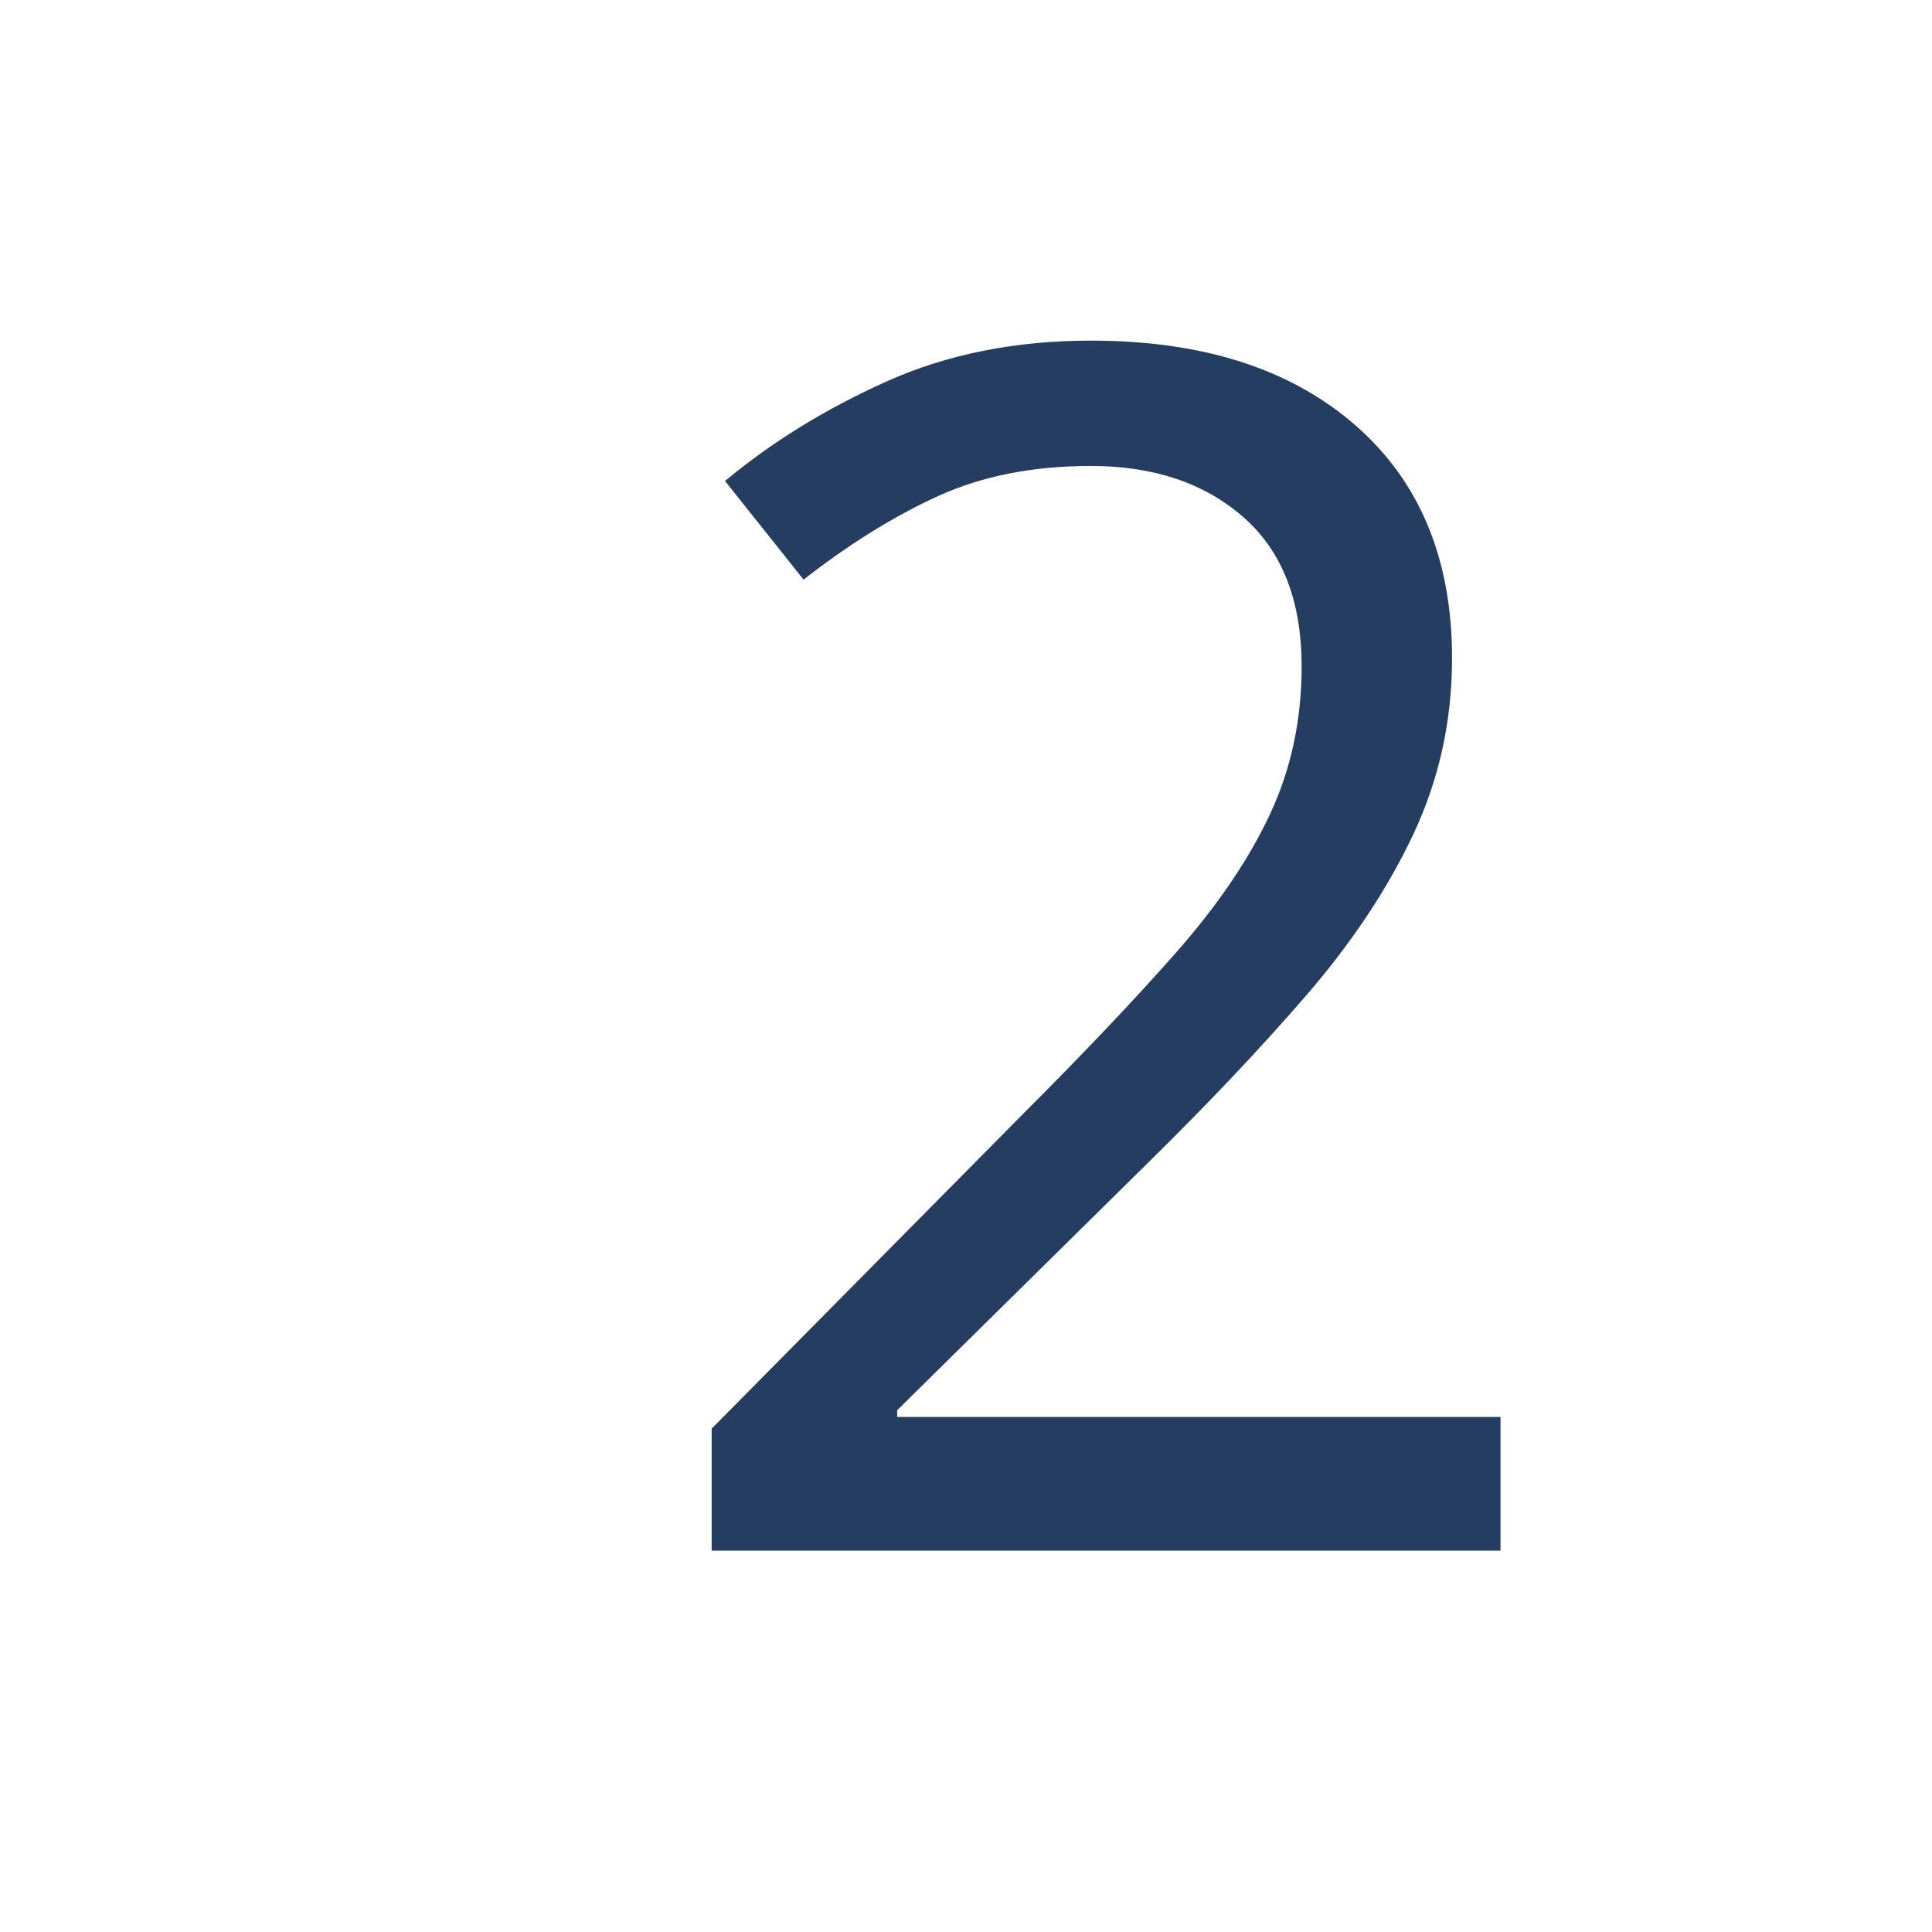
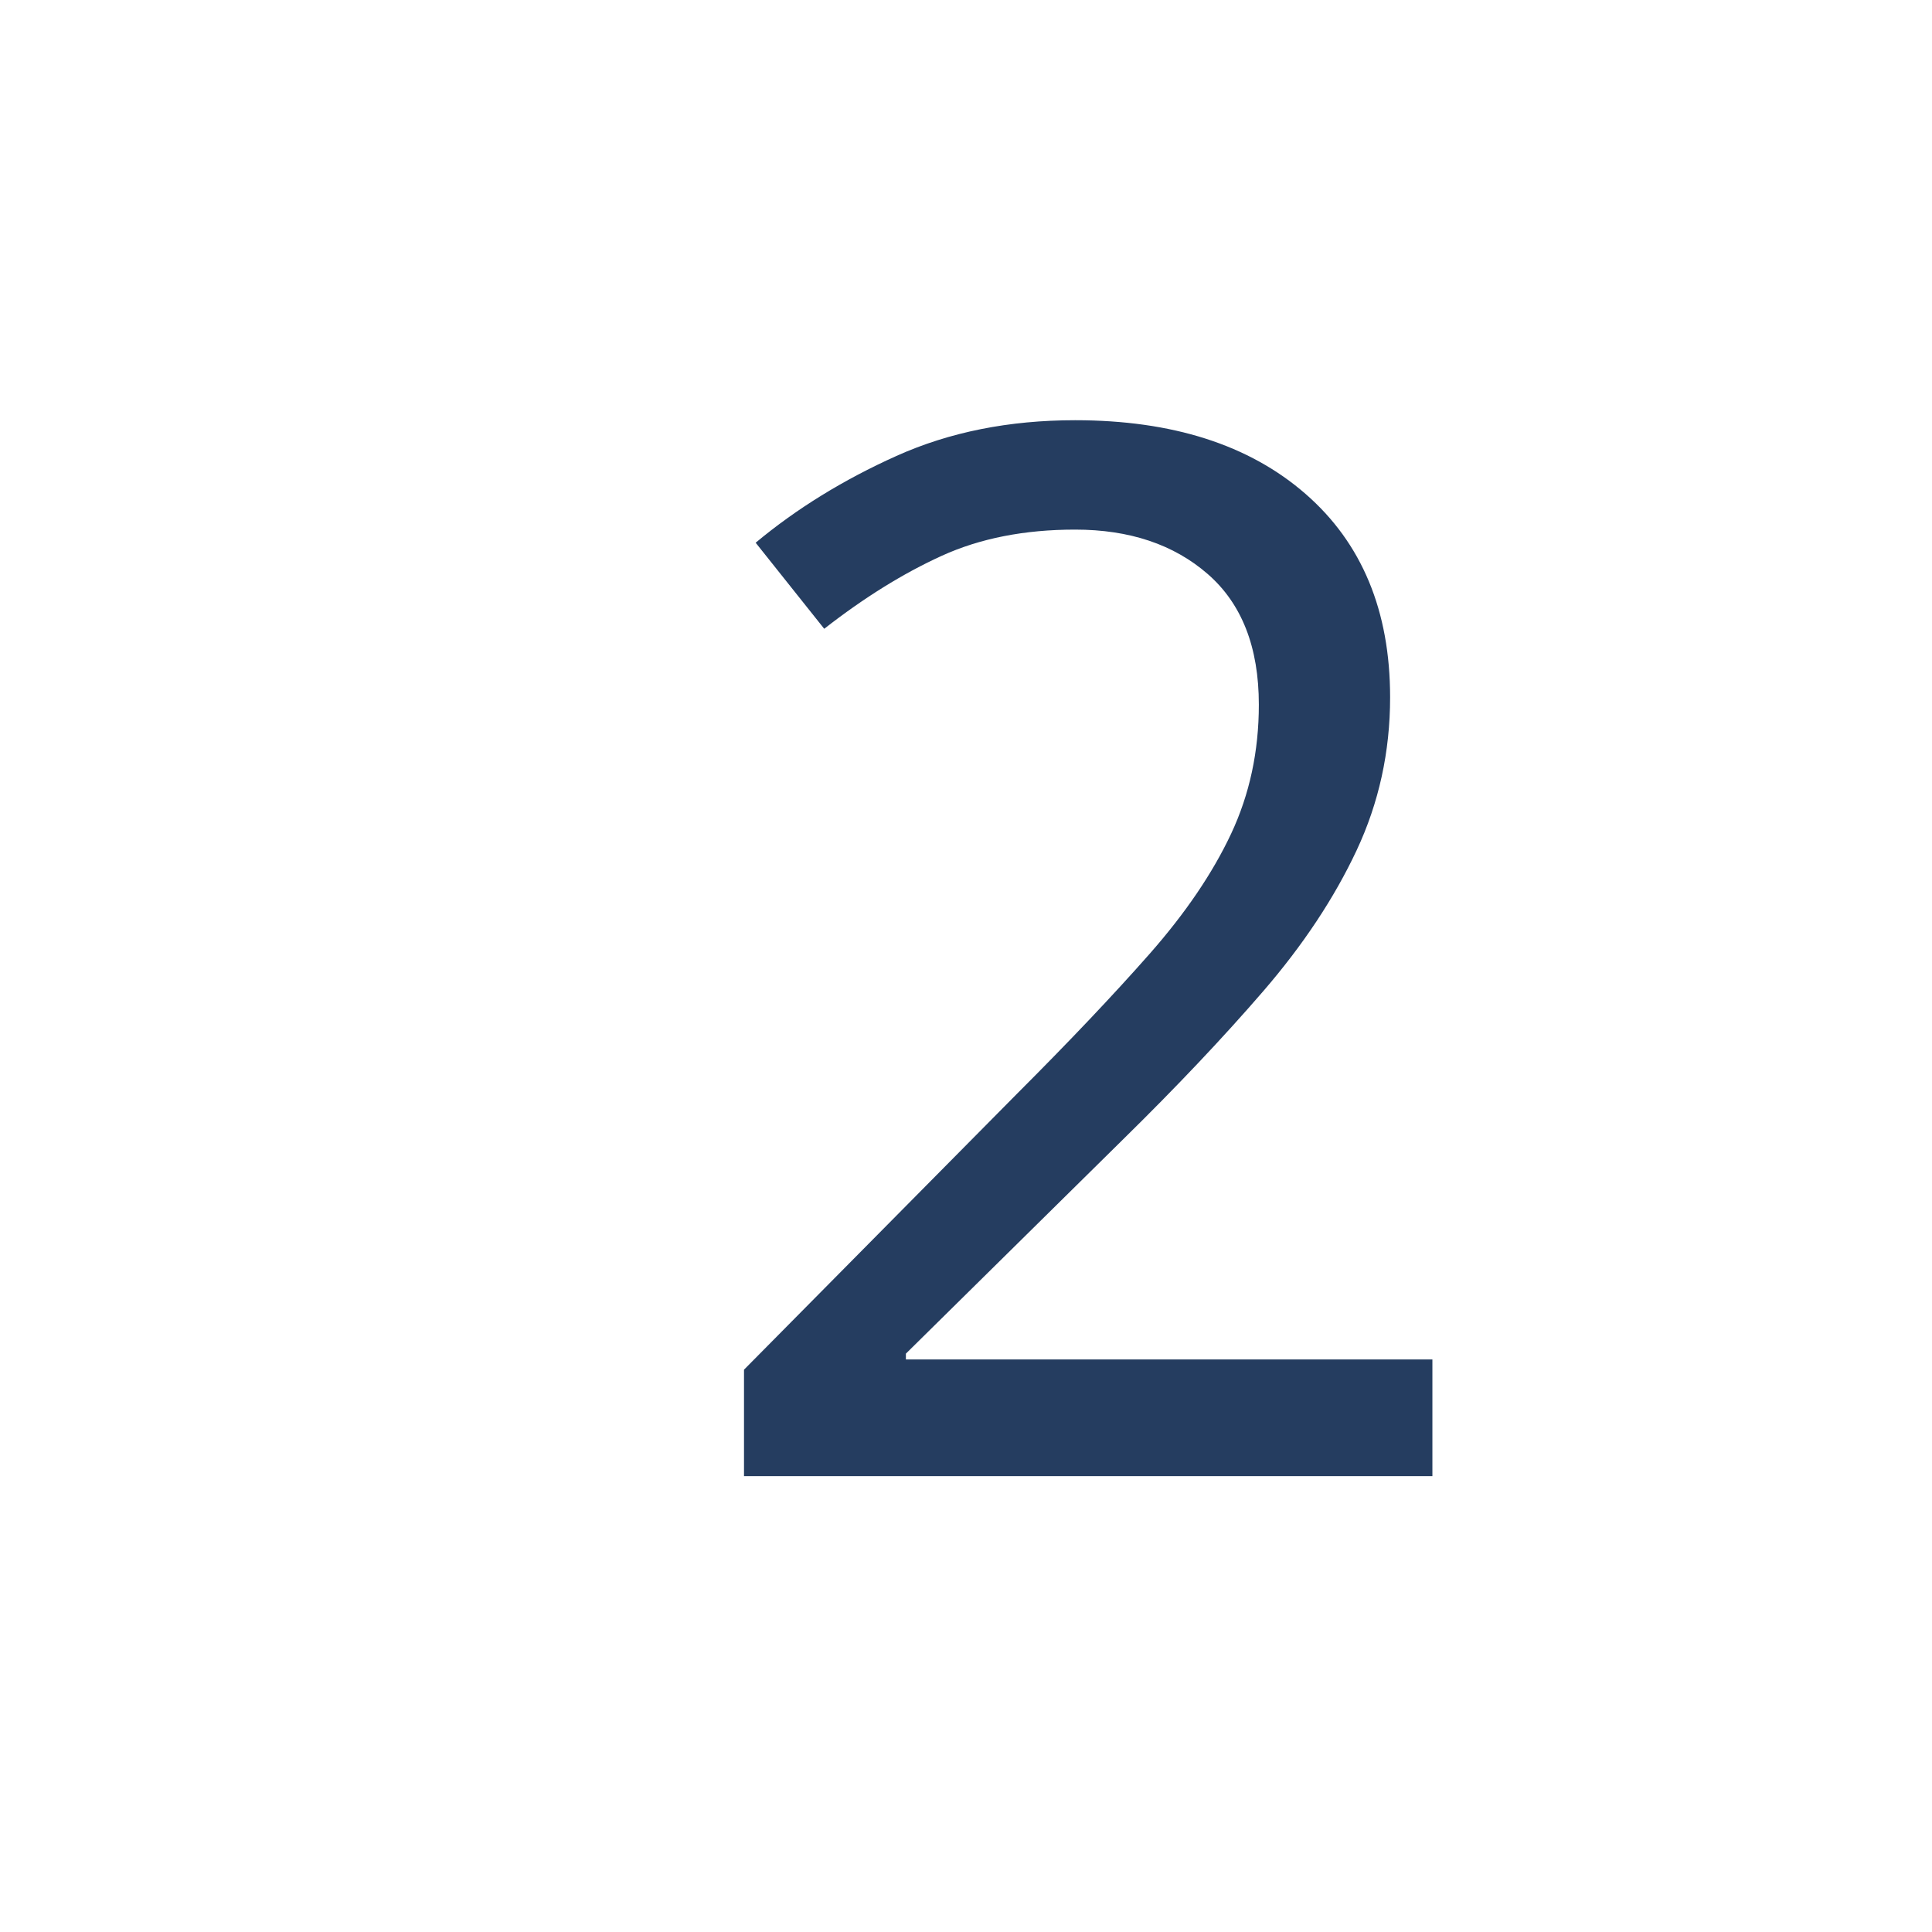
<svg xmlns="http://www.w3.org/2000/svg" width="100%" height="100%" viewBox="0 0 2084 2084" version="1.1" xml:space="preserve" style="fill-rule:evenodd;clip-rule:evenodd;stroke-linejoin:round;stroke-miterlimit:1.414;">
  <g id="Layer1">
-     <text x="681.109px" y="1672.64px" style="font-family:'BebasNeue', 'Bebas Neue', sans-serif;font-size:1802.79px;fill:#253d60;">2</text>
+     <text x="727.021px" y="1592.3px" style="font-family:'BebasNeue', 'Bebas Neue', sans-serif;font-size:1573.23px;fill:#253d60;">2</text>
  </g>
</svg>
